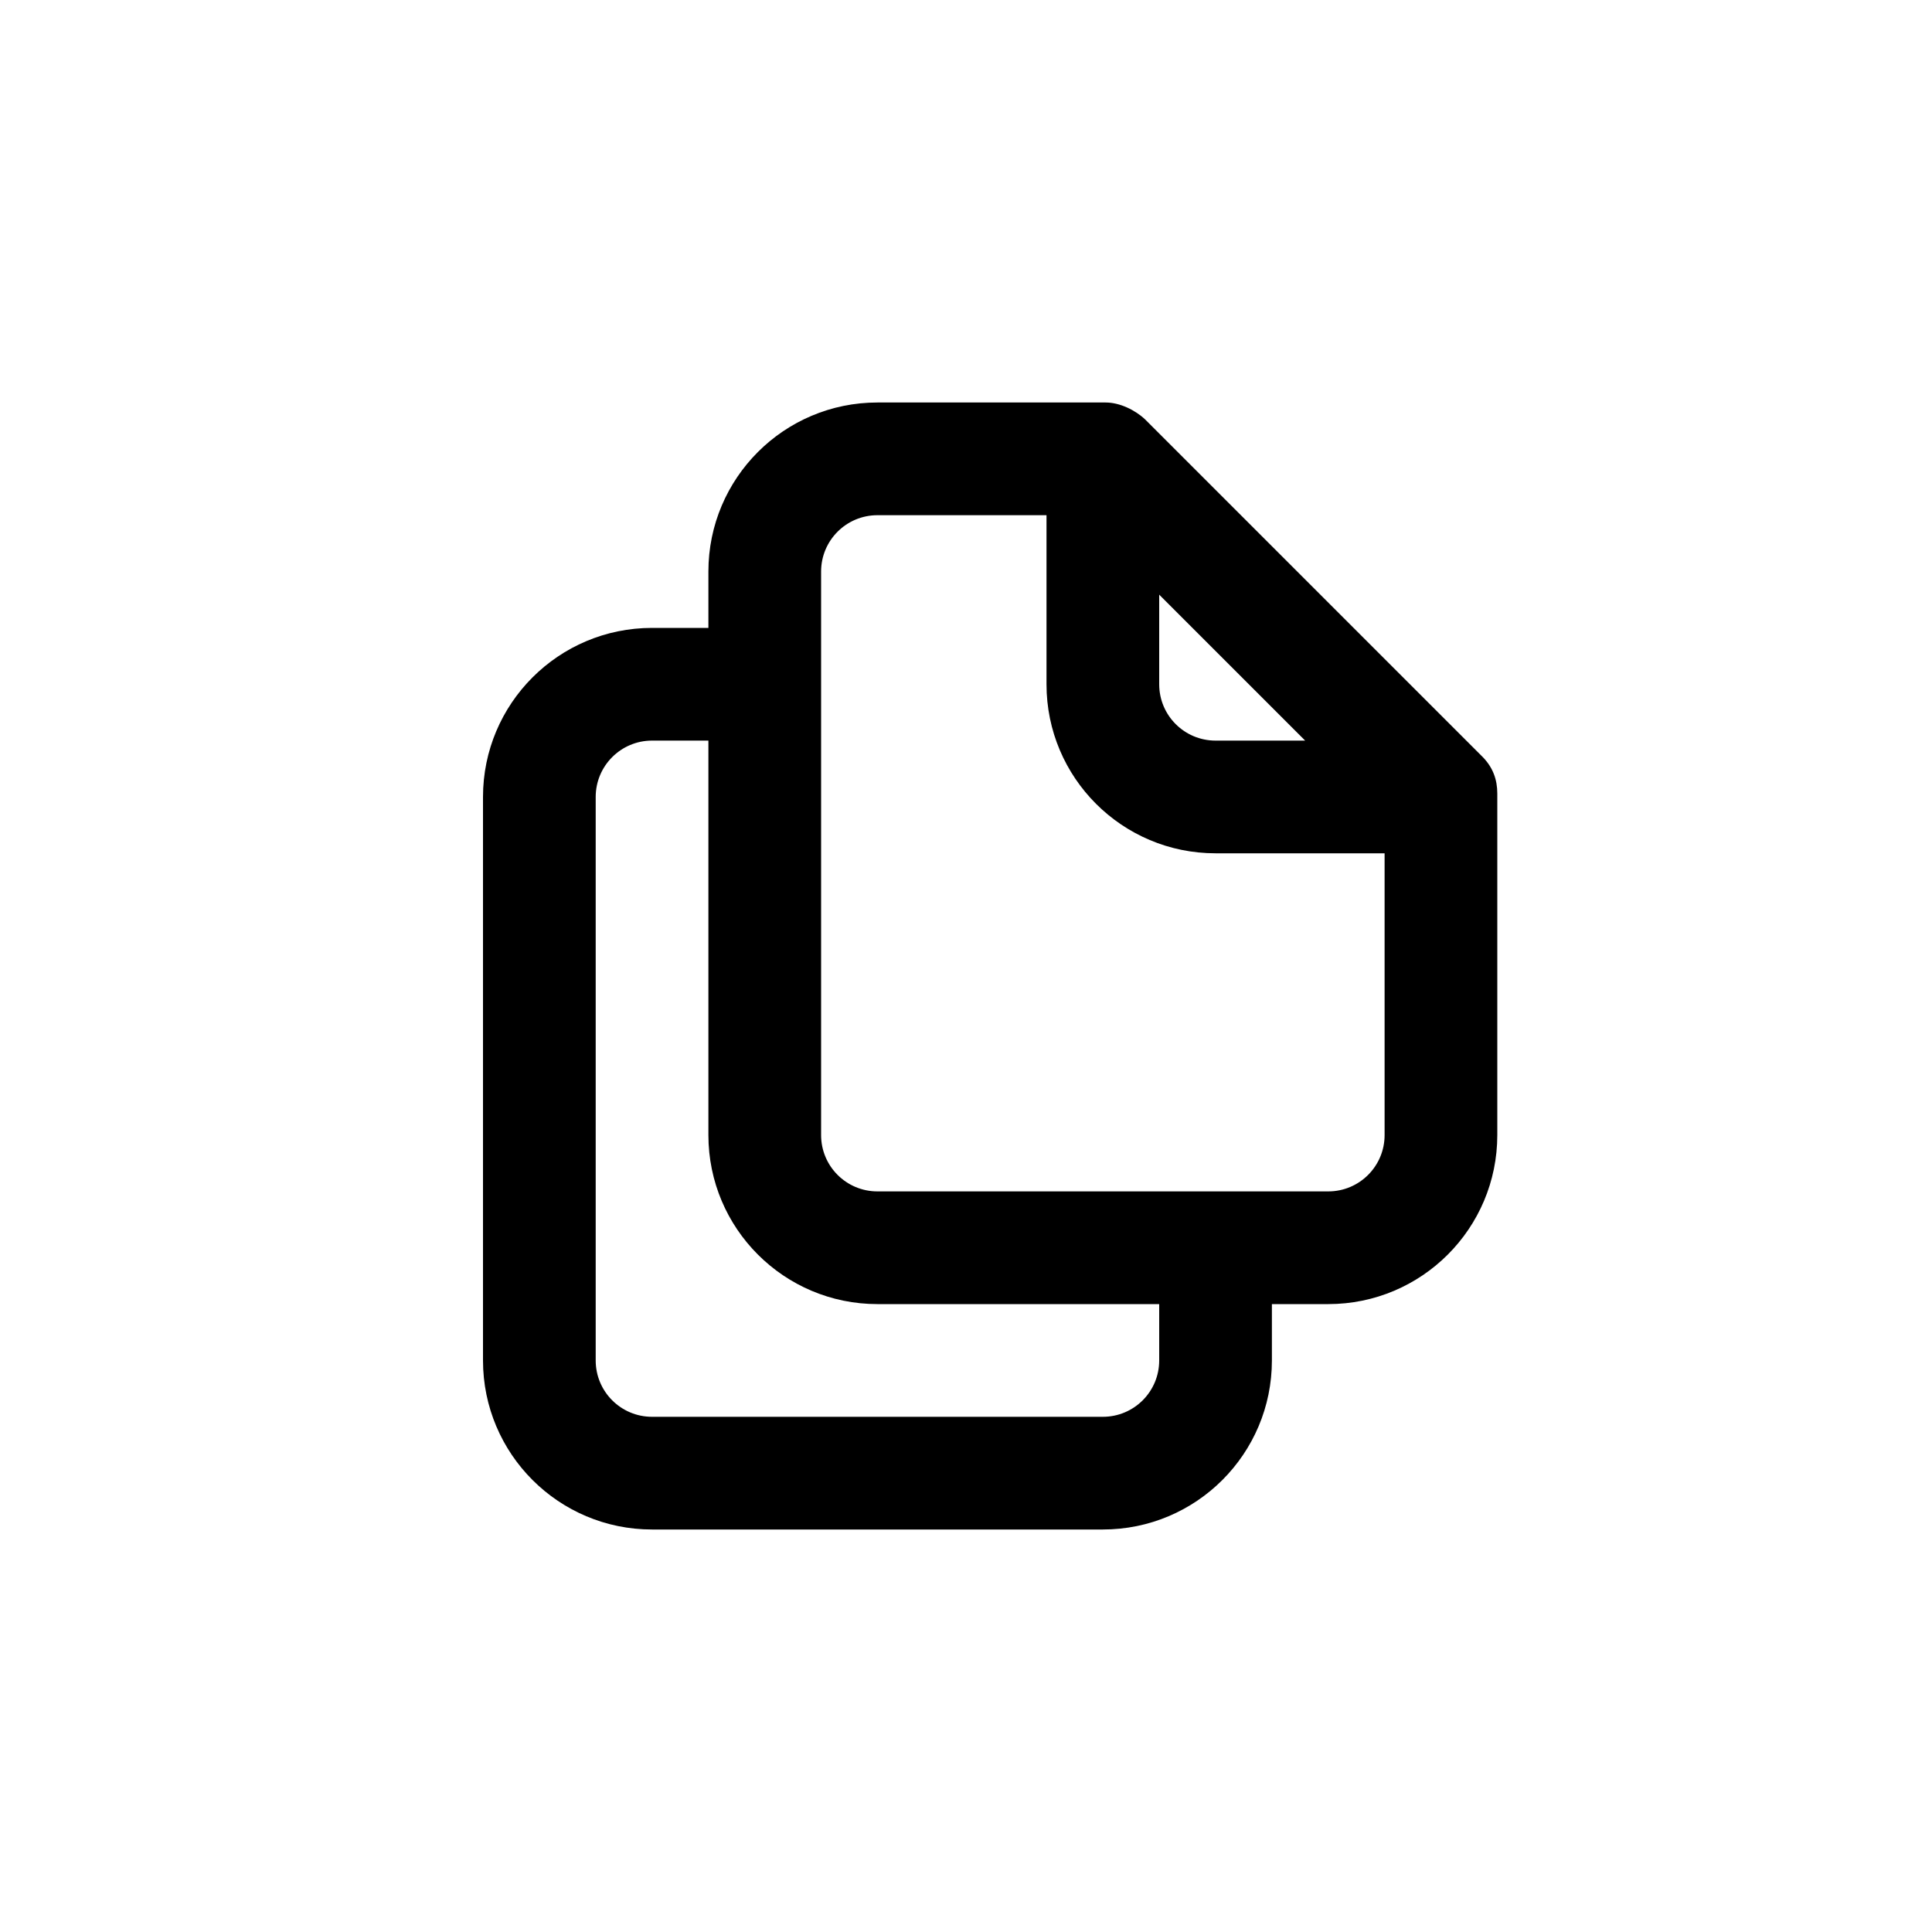
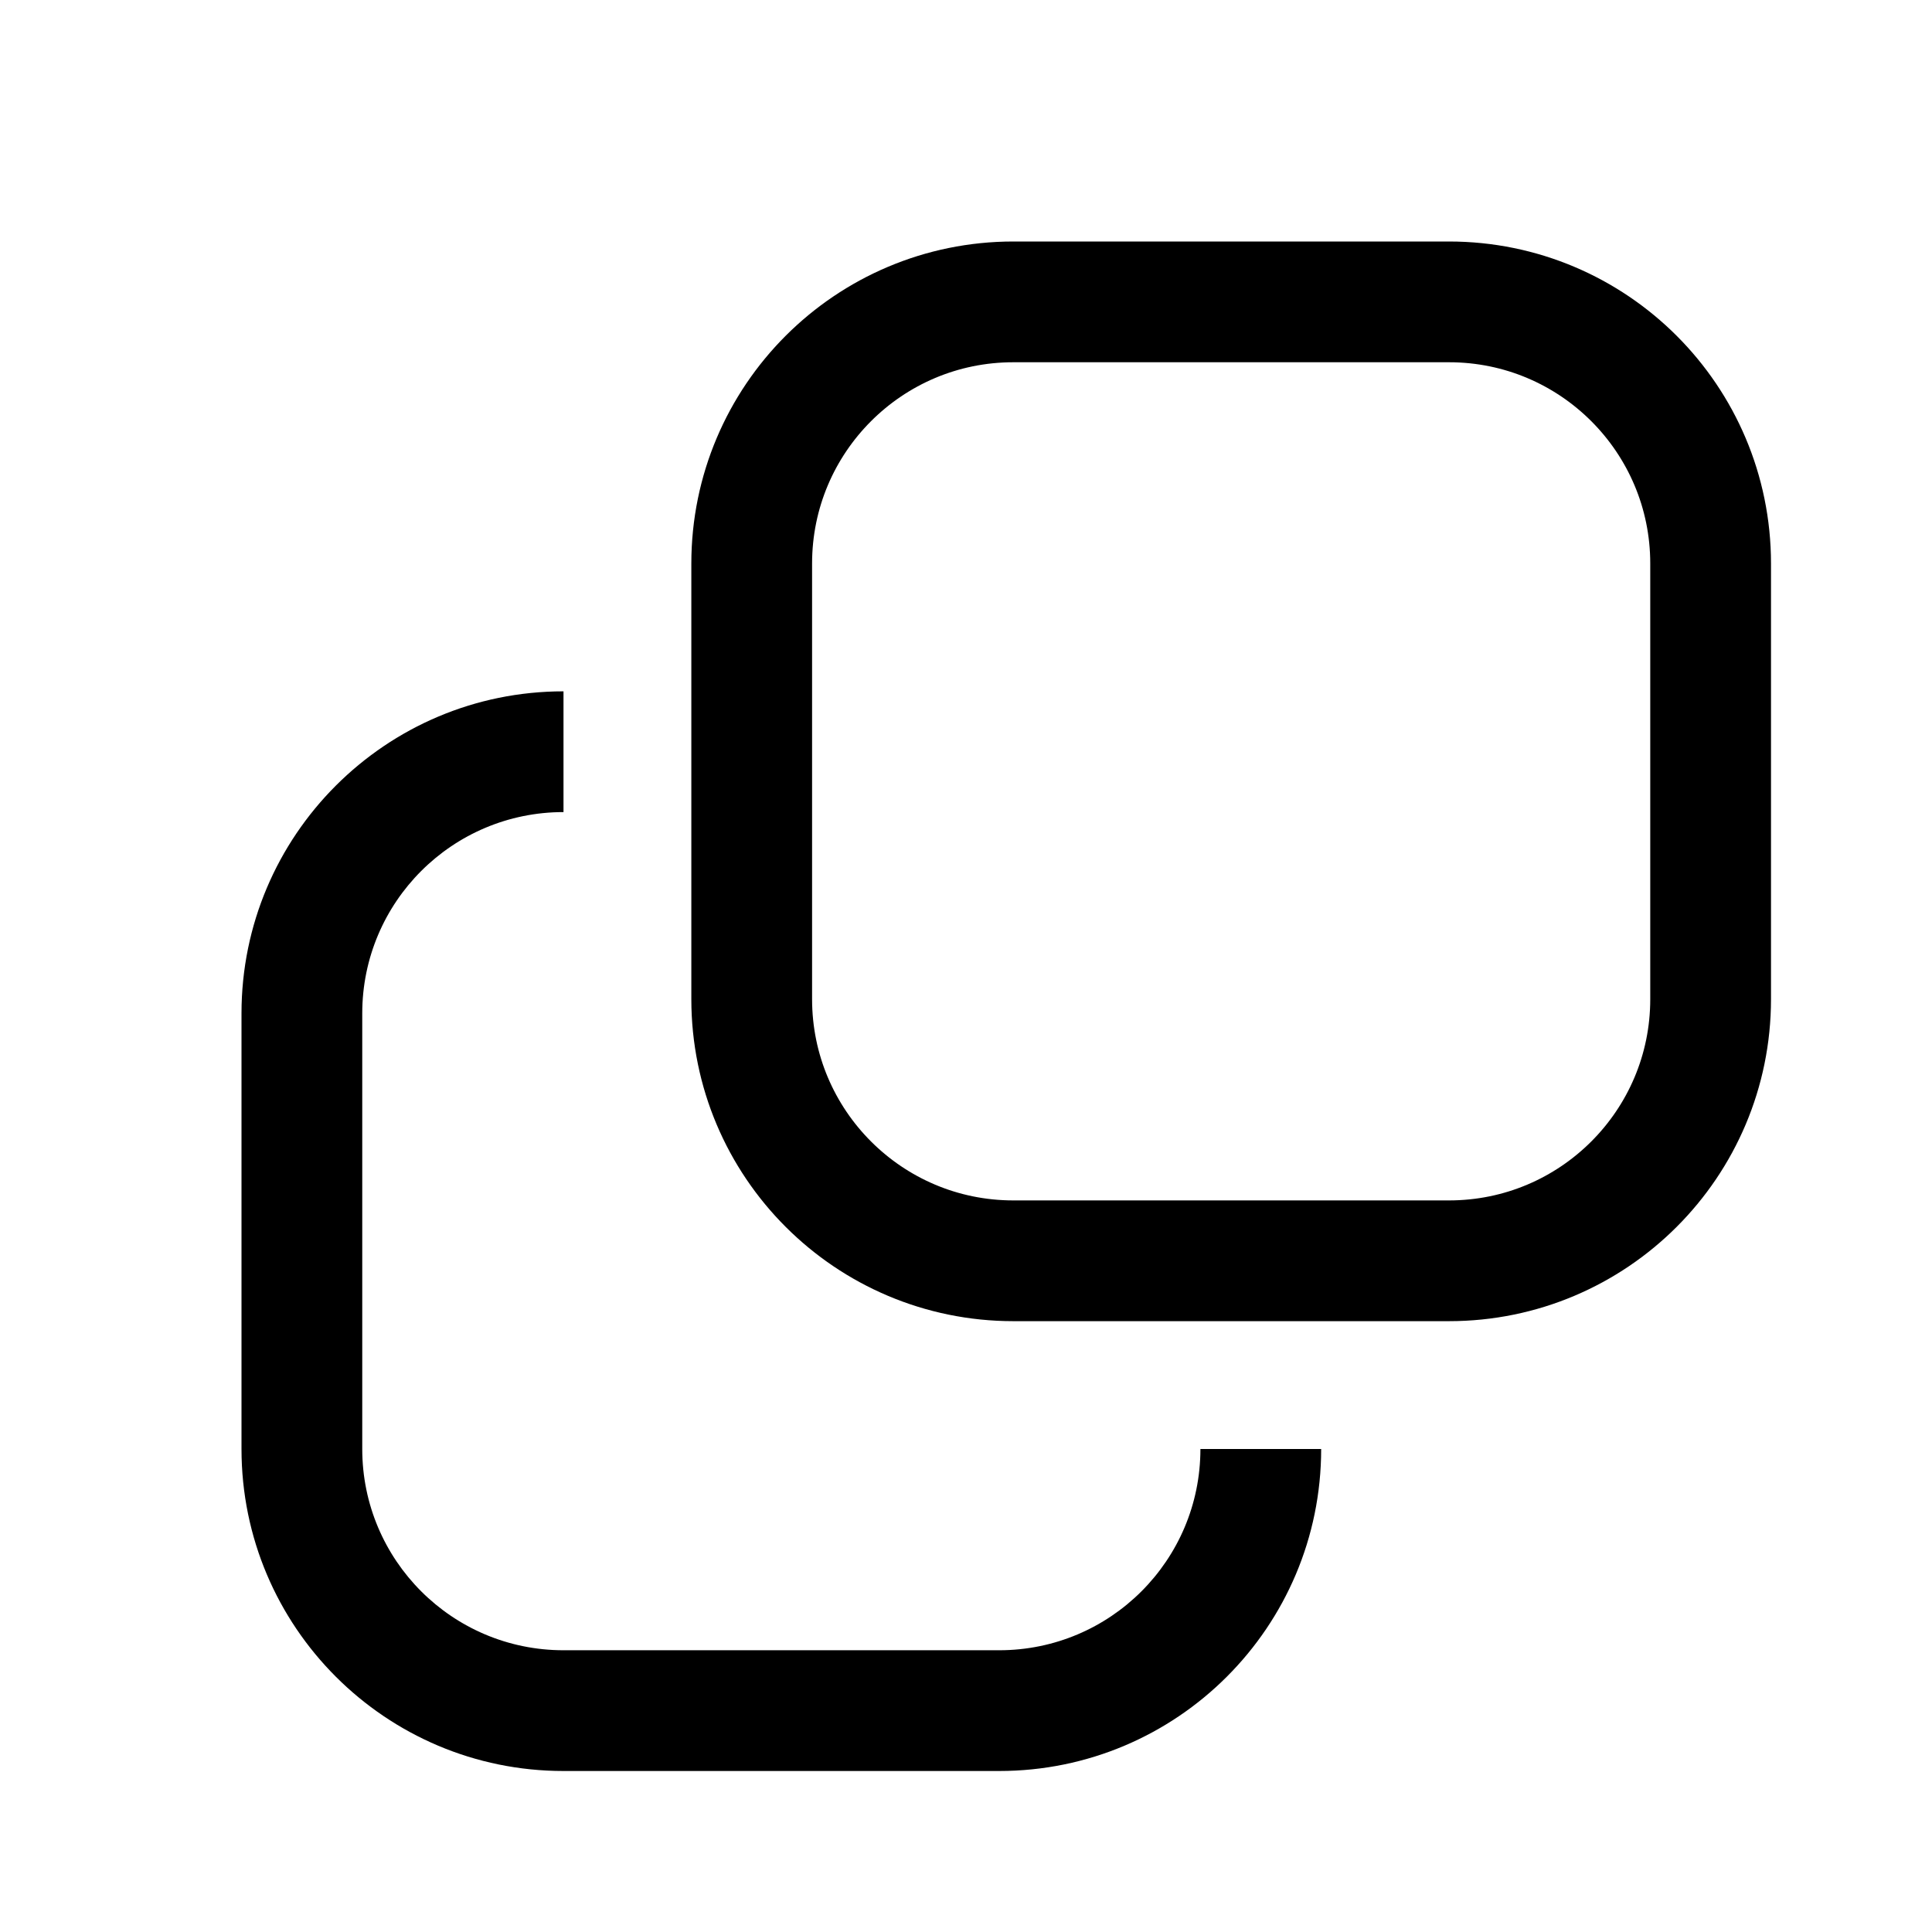
- <svg xmlns="http://www.w3.org/2000/svg" width="24" height="24" viewBox="0 0 24 24" fill="currentColor">
-   <path fill-rule="evenodd" clip-rule="evenodd" d="M18.6 9.858V14.1C18.6 15.26 17.66 16.2 16.5 16.2H15.8V16.9C15.8 18.06 14.86 19 13.7 19H8.1C6.94 19 6 18.06 6 16.9V9.9C6 8.74 6.94 7.8 8.1 7.8H8.8V7.1C8.8 5.94 9.74 5 10.9 5H13.735C13.91 5 14.102 5.094 14.225 5.21L18.425 9.41C18.546 9.538 18.6 9.684 18.6 9.858ZM13.7 17.6C14.087 17.6 14.4 17.287 14.4 16.9V16.2H10.9C9.74 16.2 8.8 15.26 8.8 14.1V9.2H8.1C7.713 9.2 7.4 9.514 7.4 9.9V16.9C7.4 17.287 7.713 17.6 8.1 17.6H13.7ZM14.4 7.387L16.213 9.2H15.1C14.713 9.2 14.4 8.887 14.4 8.5V7.387ZM16.5 14.8C16.887 14.8 17.2 14.487 17.2 14.1V10.6H15.1C13.94 10.6 13 9.66 13 8.5V6.4H10.9C10.513 6.4 10.2 6.713 10.2 7.1V14.1C10.2 14.487 10.513 14.8 10.9 14.8H16.5Z" />
+ <svg xmlns="http://www.w3.org/2000/svg" width="24" height="24" viewBox="0 0 24 24" fill="none">
+   <rect x="9.338" y="3.75" width="11.912" height="11.912" rx="3.25" stroke="currentColor" stroke-width="1.5" />
+   <path fill-rule="evenodd" clip-rule="evenodd" d="M7 8.588C4.791 8.588 3 10.379 3 12.588V18C3 20.209 4.791 22 7 22H12.412C14.621 22 16.412 20.209 16.412 18V18H14.912V18C14.912 19.381 13.793 20.5 12.412 20.5H7C5.619 20.5 4.5 19.381 4.5 18V12.588C4.5 11.207 5.619 10.088 7 10.088V8.588Z" fill="currentColor" />
</svg>
